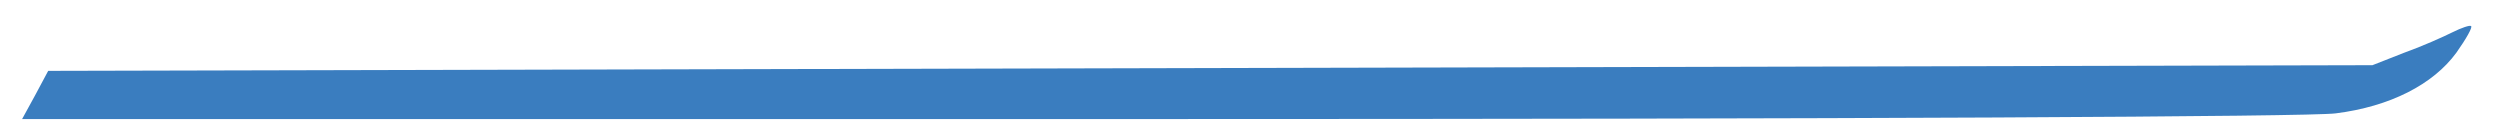
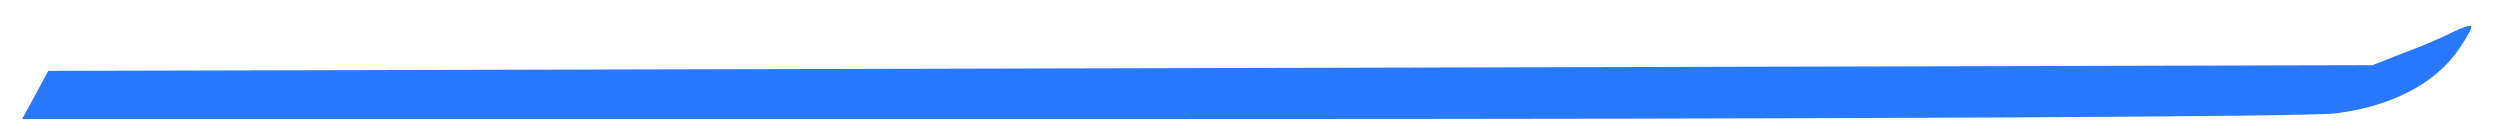
<svg xmlns="http://www.w3.org/2000/svg" version="1.0" width="441pt" height="24pt" viewBox="0 0 441 24" preserveAspectRatio="xMidYMid meet">
-   <g transform="translate(0,24) scale(0.1,-0.1)" fill="#3A7DBF" stroke="none">
+   <g transform="translate(0,24) scale(0.1,-0.1)" fill="#2979FF" stroke="none">
    <path d="M4326 183 c-16 -8 -54 -25 -85 -36 l-56 -22 -2050 -5 -2050 -5 -23 -43 -23 -42 2003 0 c1215 0 2032 4 2078 10 96 12 172 51 213 107 17 24 29 45 26 47 -2 2 -17 -3 -33 -11z" />
  </g>
</svg>
